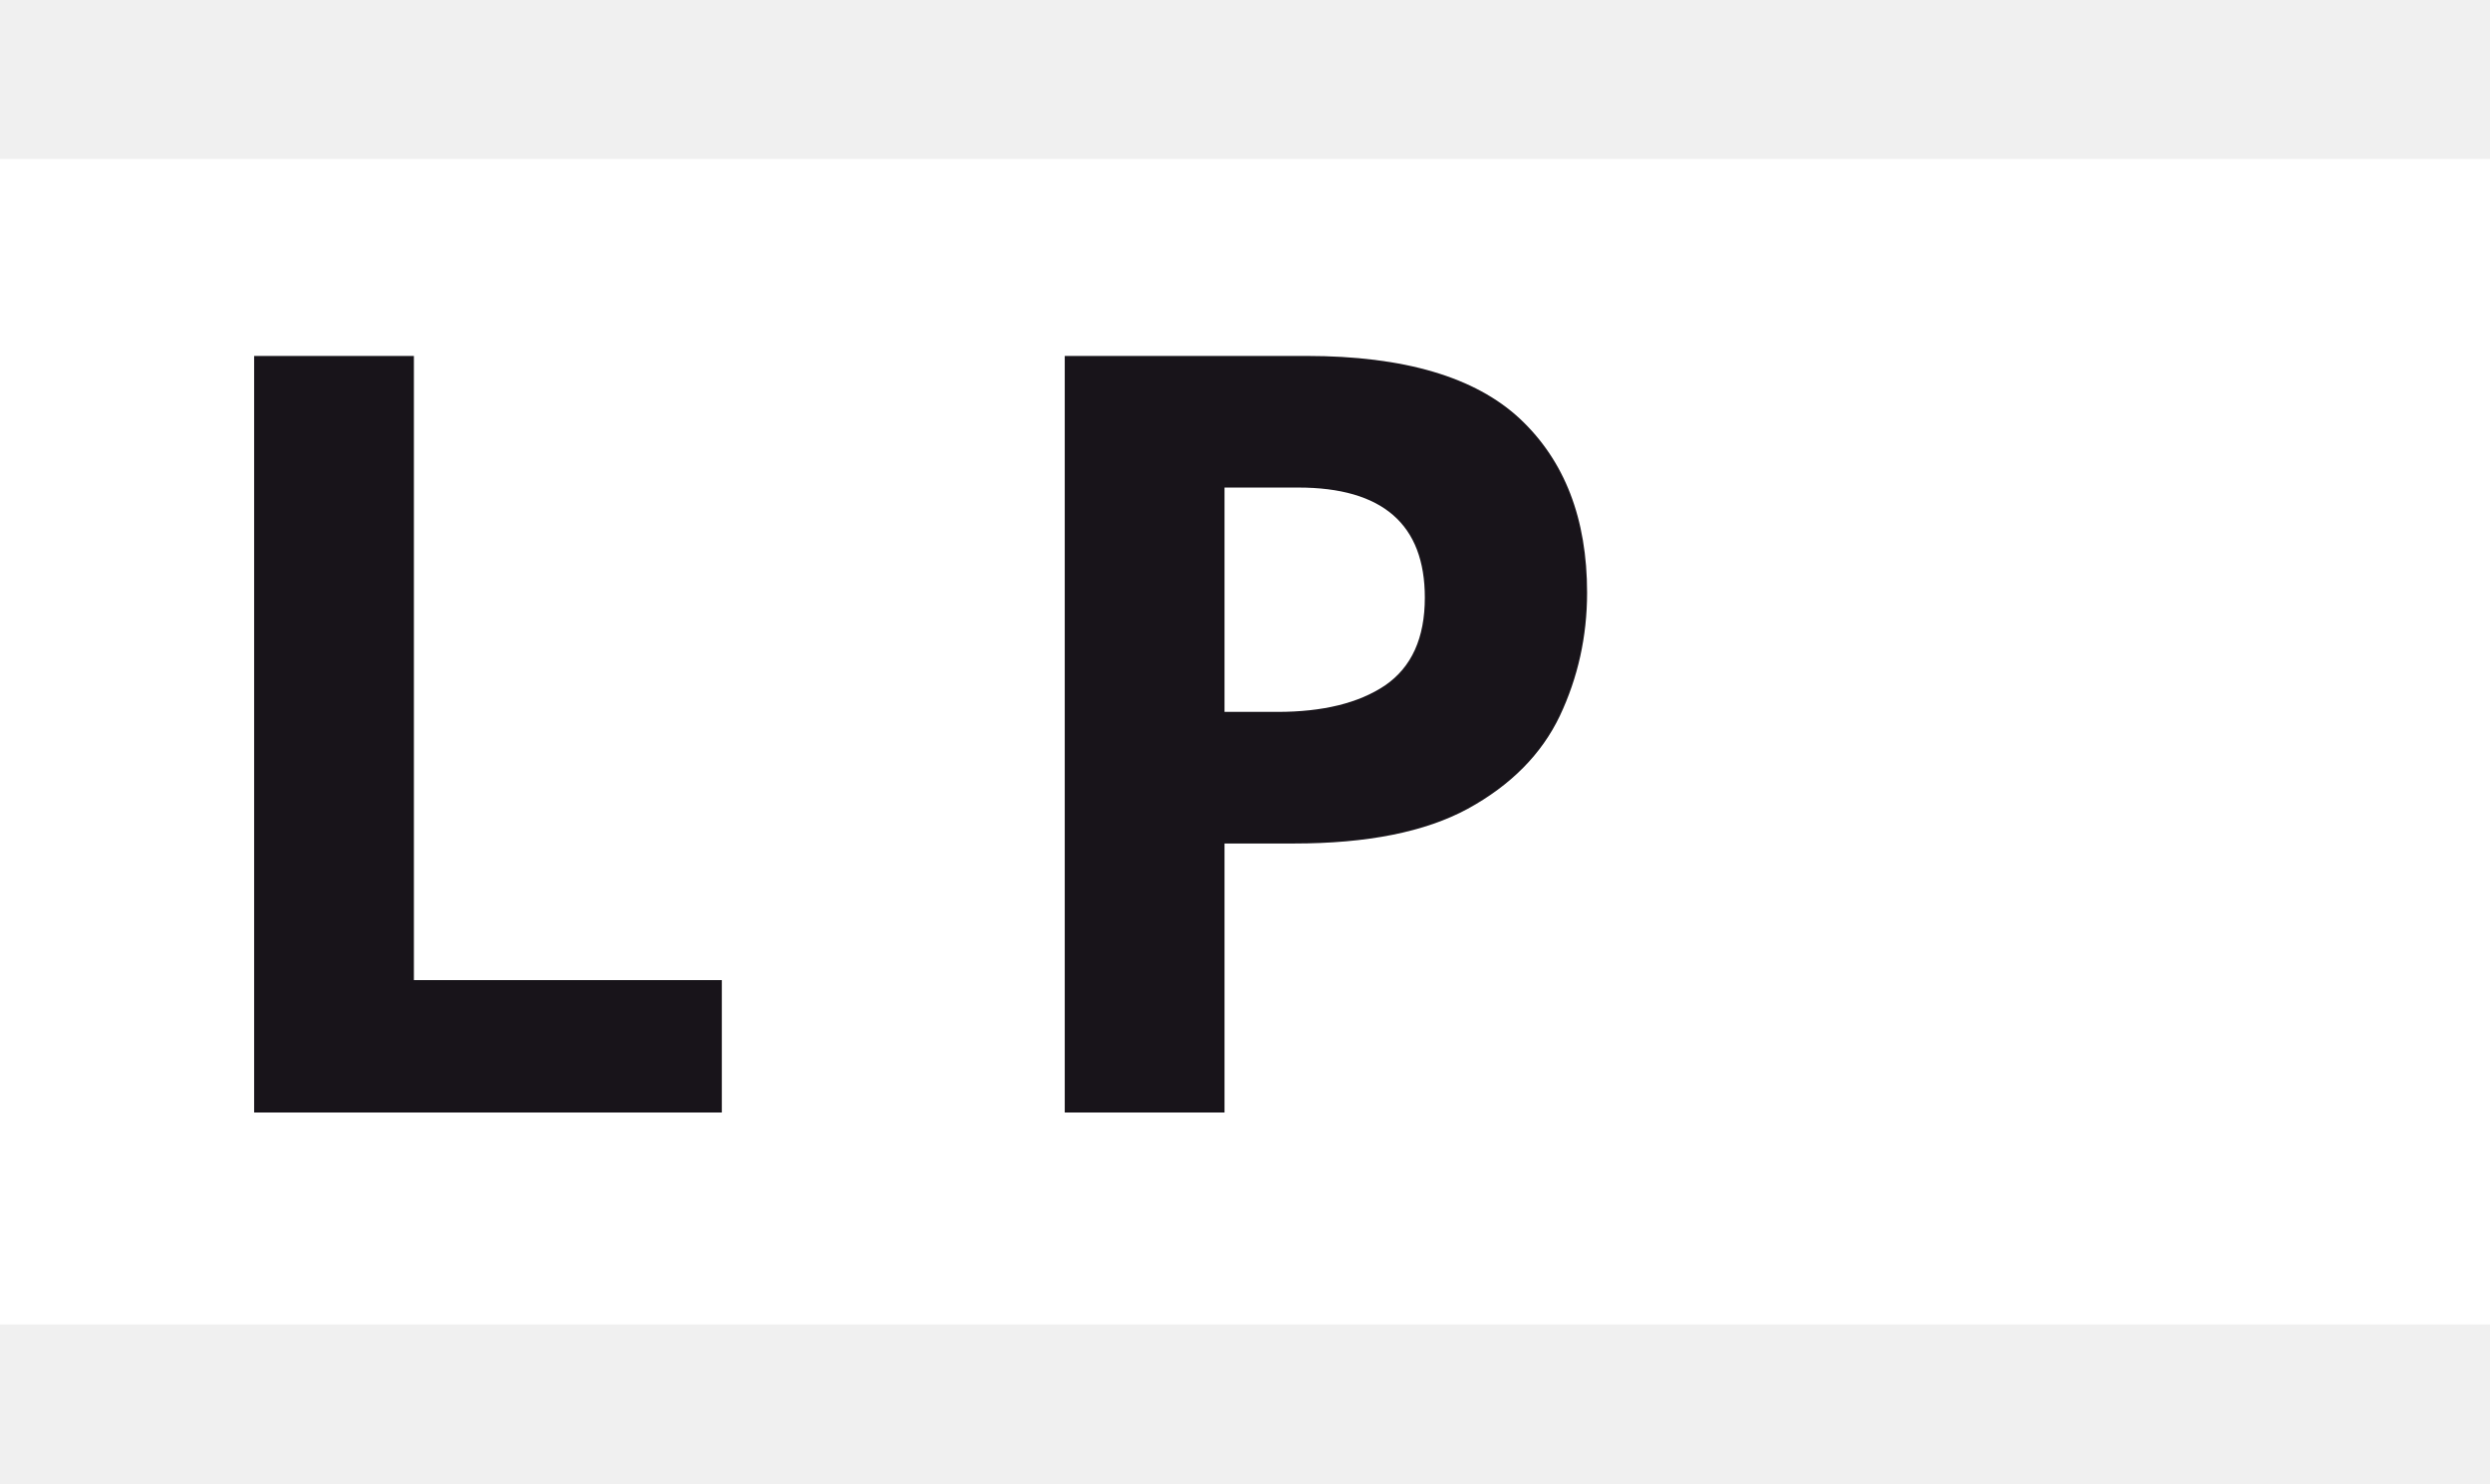
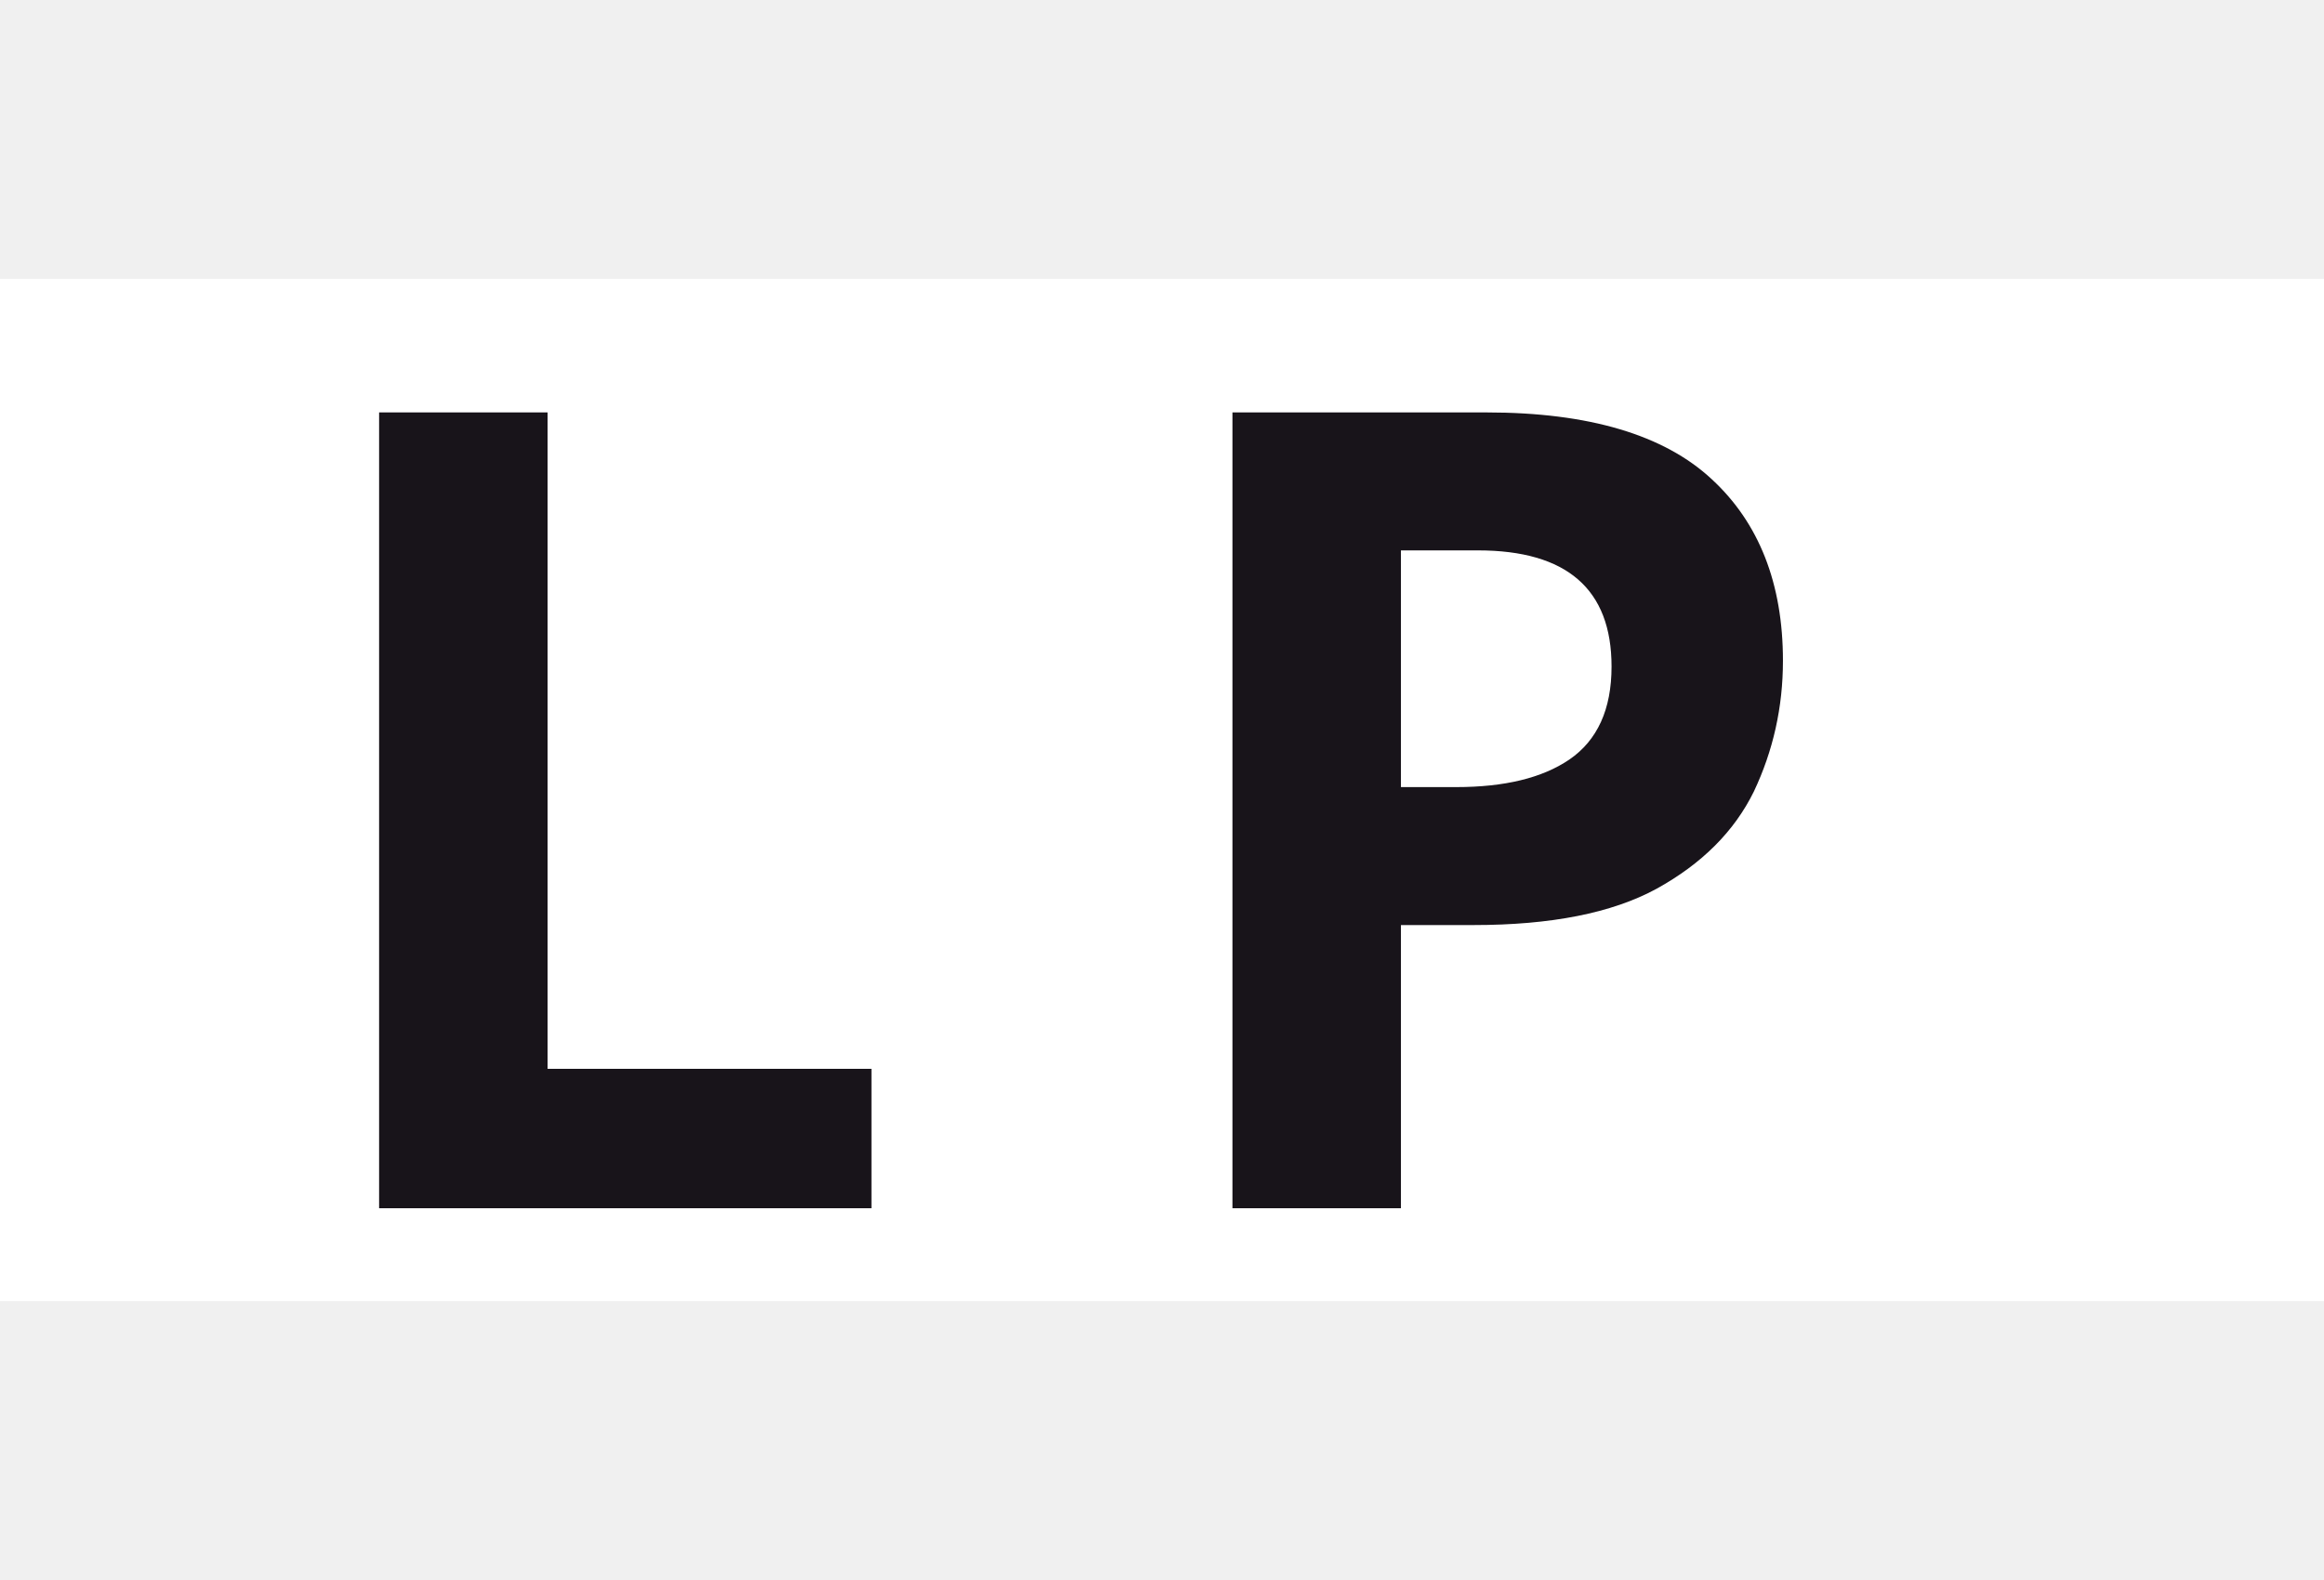
- <svg xmlns="http://www.w3.org/2000/svg" id="TITLE-LOGO" width="47" height="28" viewBox="0 0 47 28">
+ <svg xmlns="http://www.w3.org/2000/svg" id="TITLE-LOGO" width="25" height="17" viewBox="0 0 25 17">
  <defs>
    <style>
      .cls-1 {
        fill: #fff;
      }

      .cls-2 {
        fill: #18141a;
-         font-size: 20px;
+         font-size: 12px;
        font-family: Poppins-Bold, Poppins;
        font-weight: 700;
        letter-spacing: 0.2em;
      }
    </style>
  </defs>
-   <rect id="矩形_3" data-name="矩形 3" class="cls-1" width="47" height="22" transform="translate(0 3)" />
-   <text id="LP" class="cls-2" transform="translate(3 21)">
+   <rect id="矩形_3" data-name="矩形 3" class="cls-1" width="25" height="11" transform="translate(0 3)" />
+   <text id="LP" class="cls-2" transform="translate(3 13)">
    <tspan x="0" y="0">LP</tspan>
  </text>
</svg>
